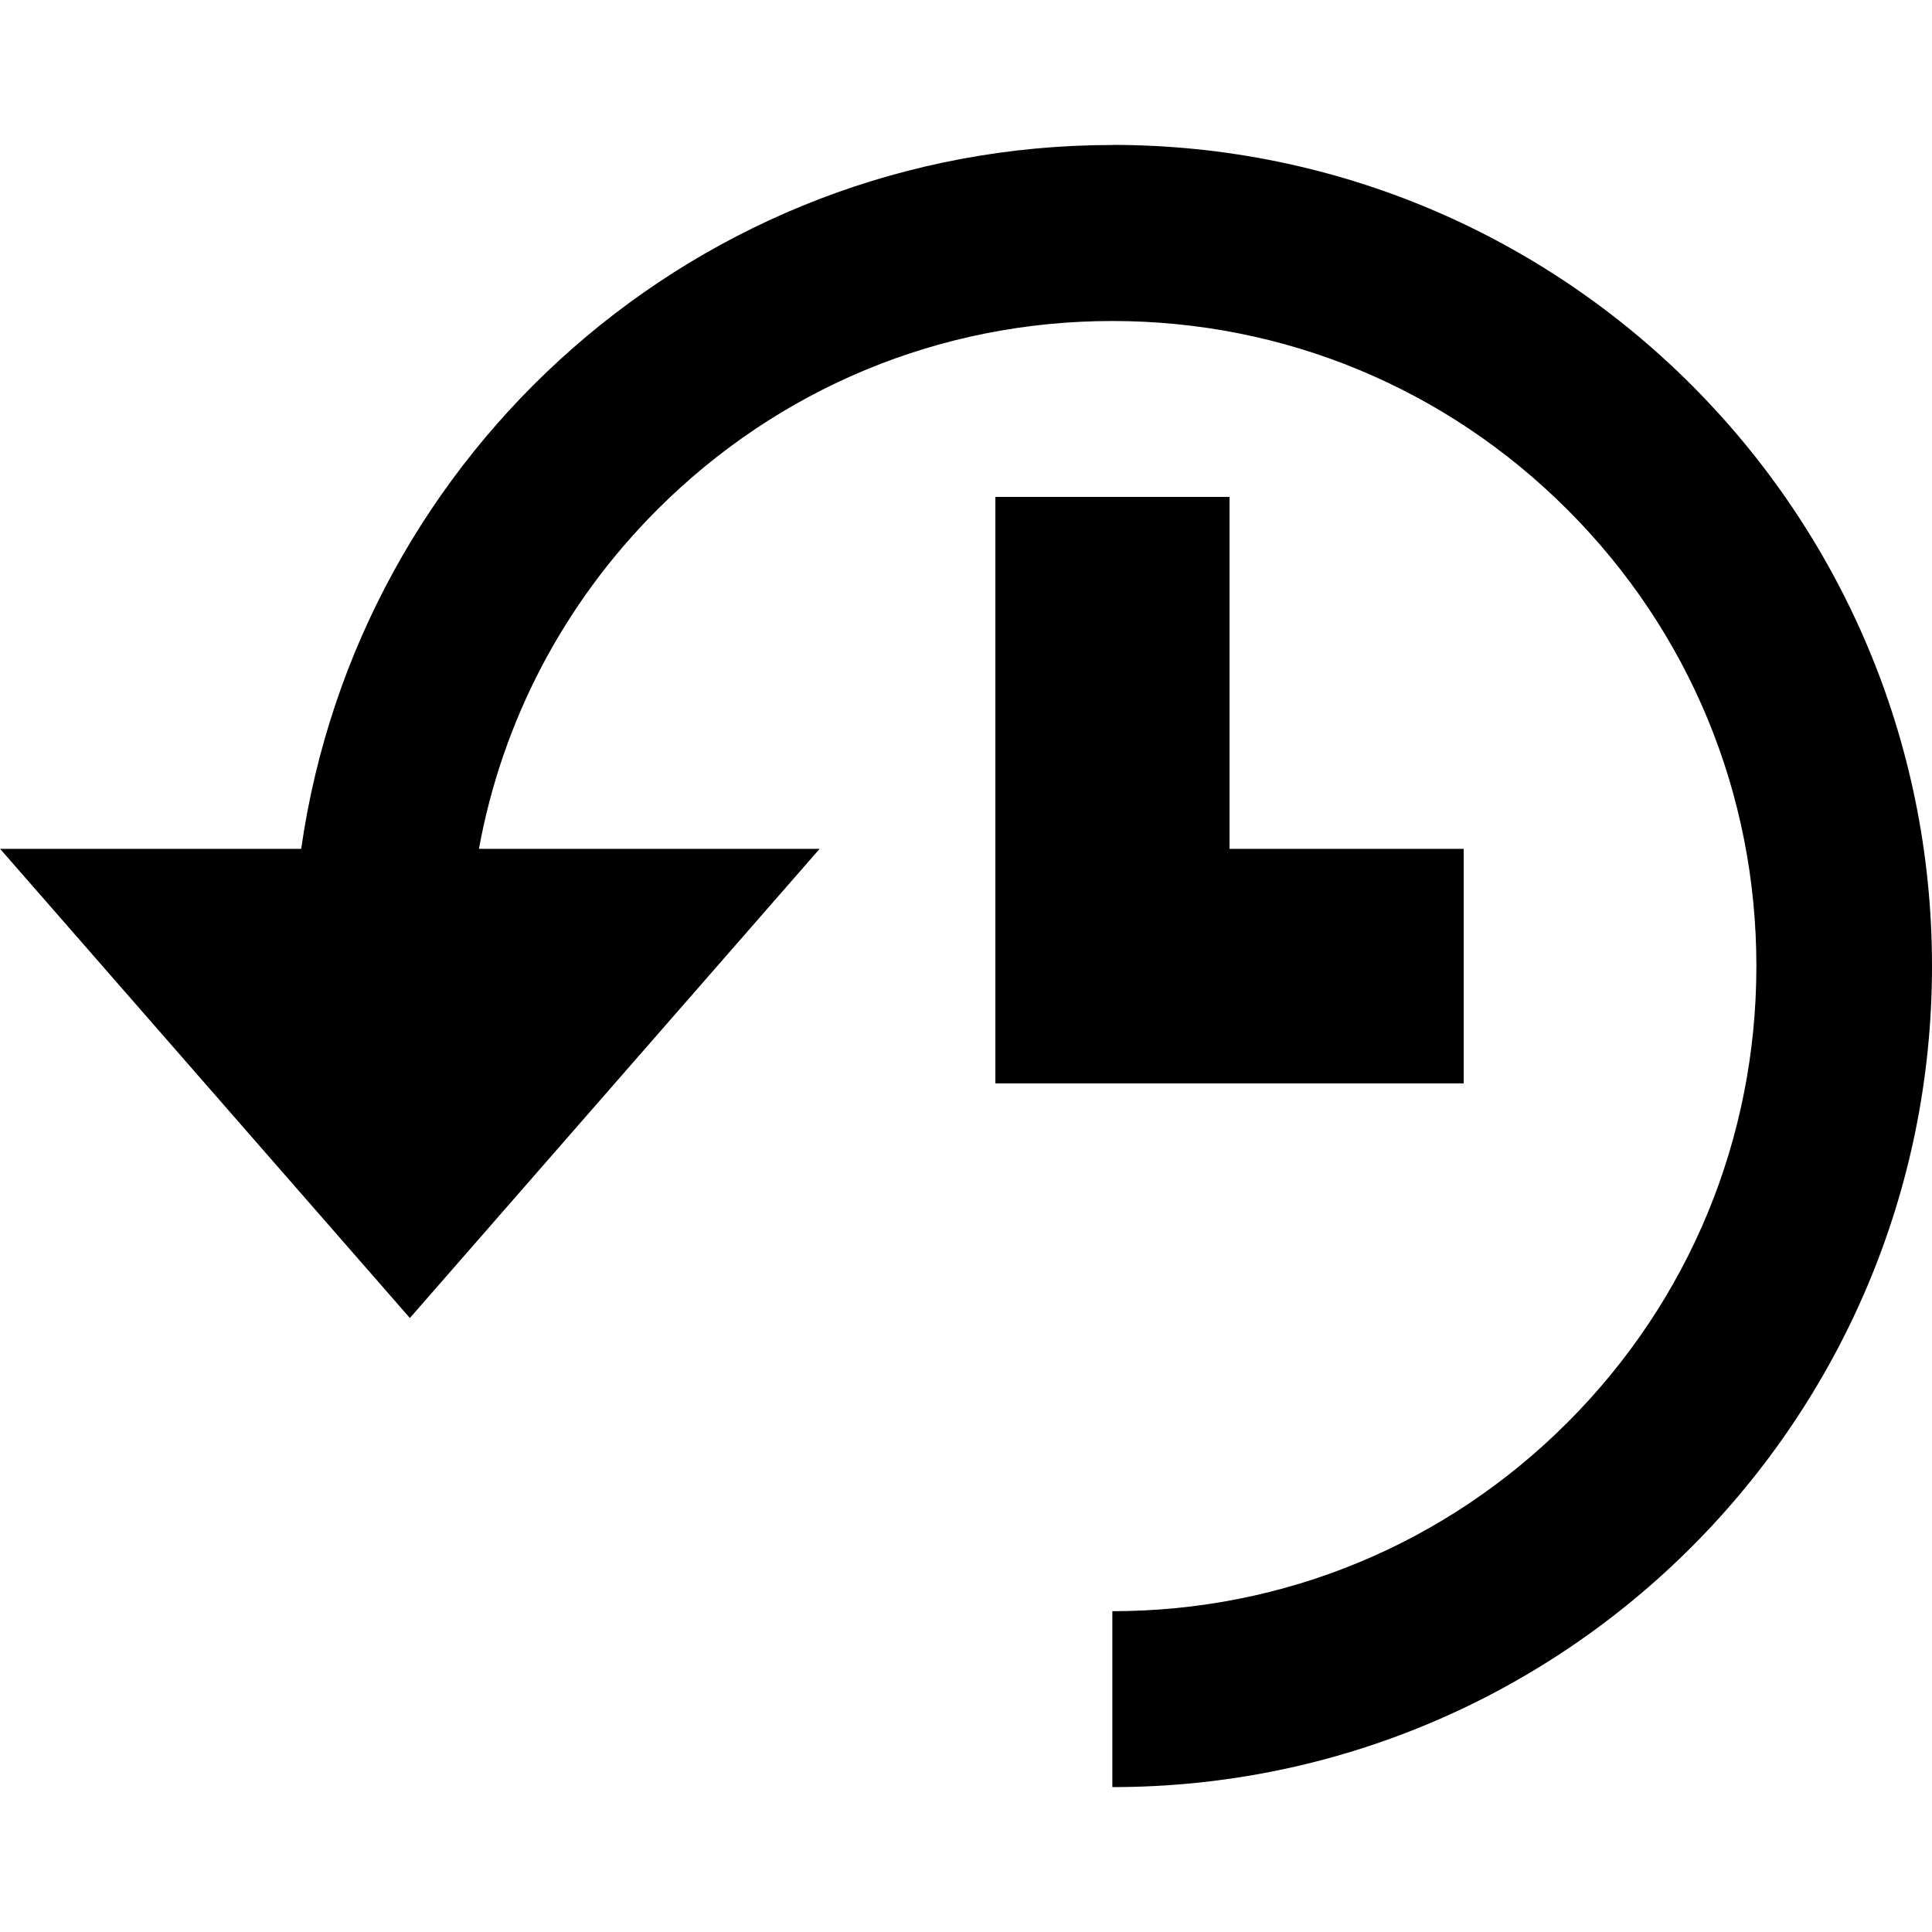
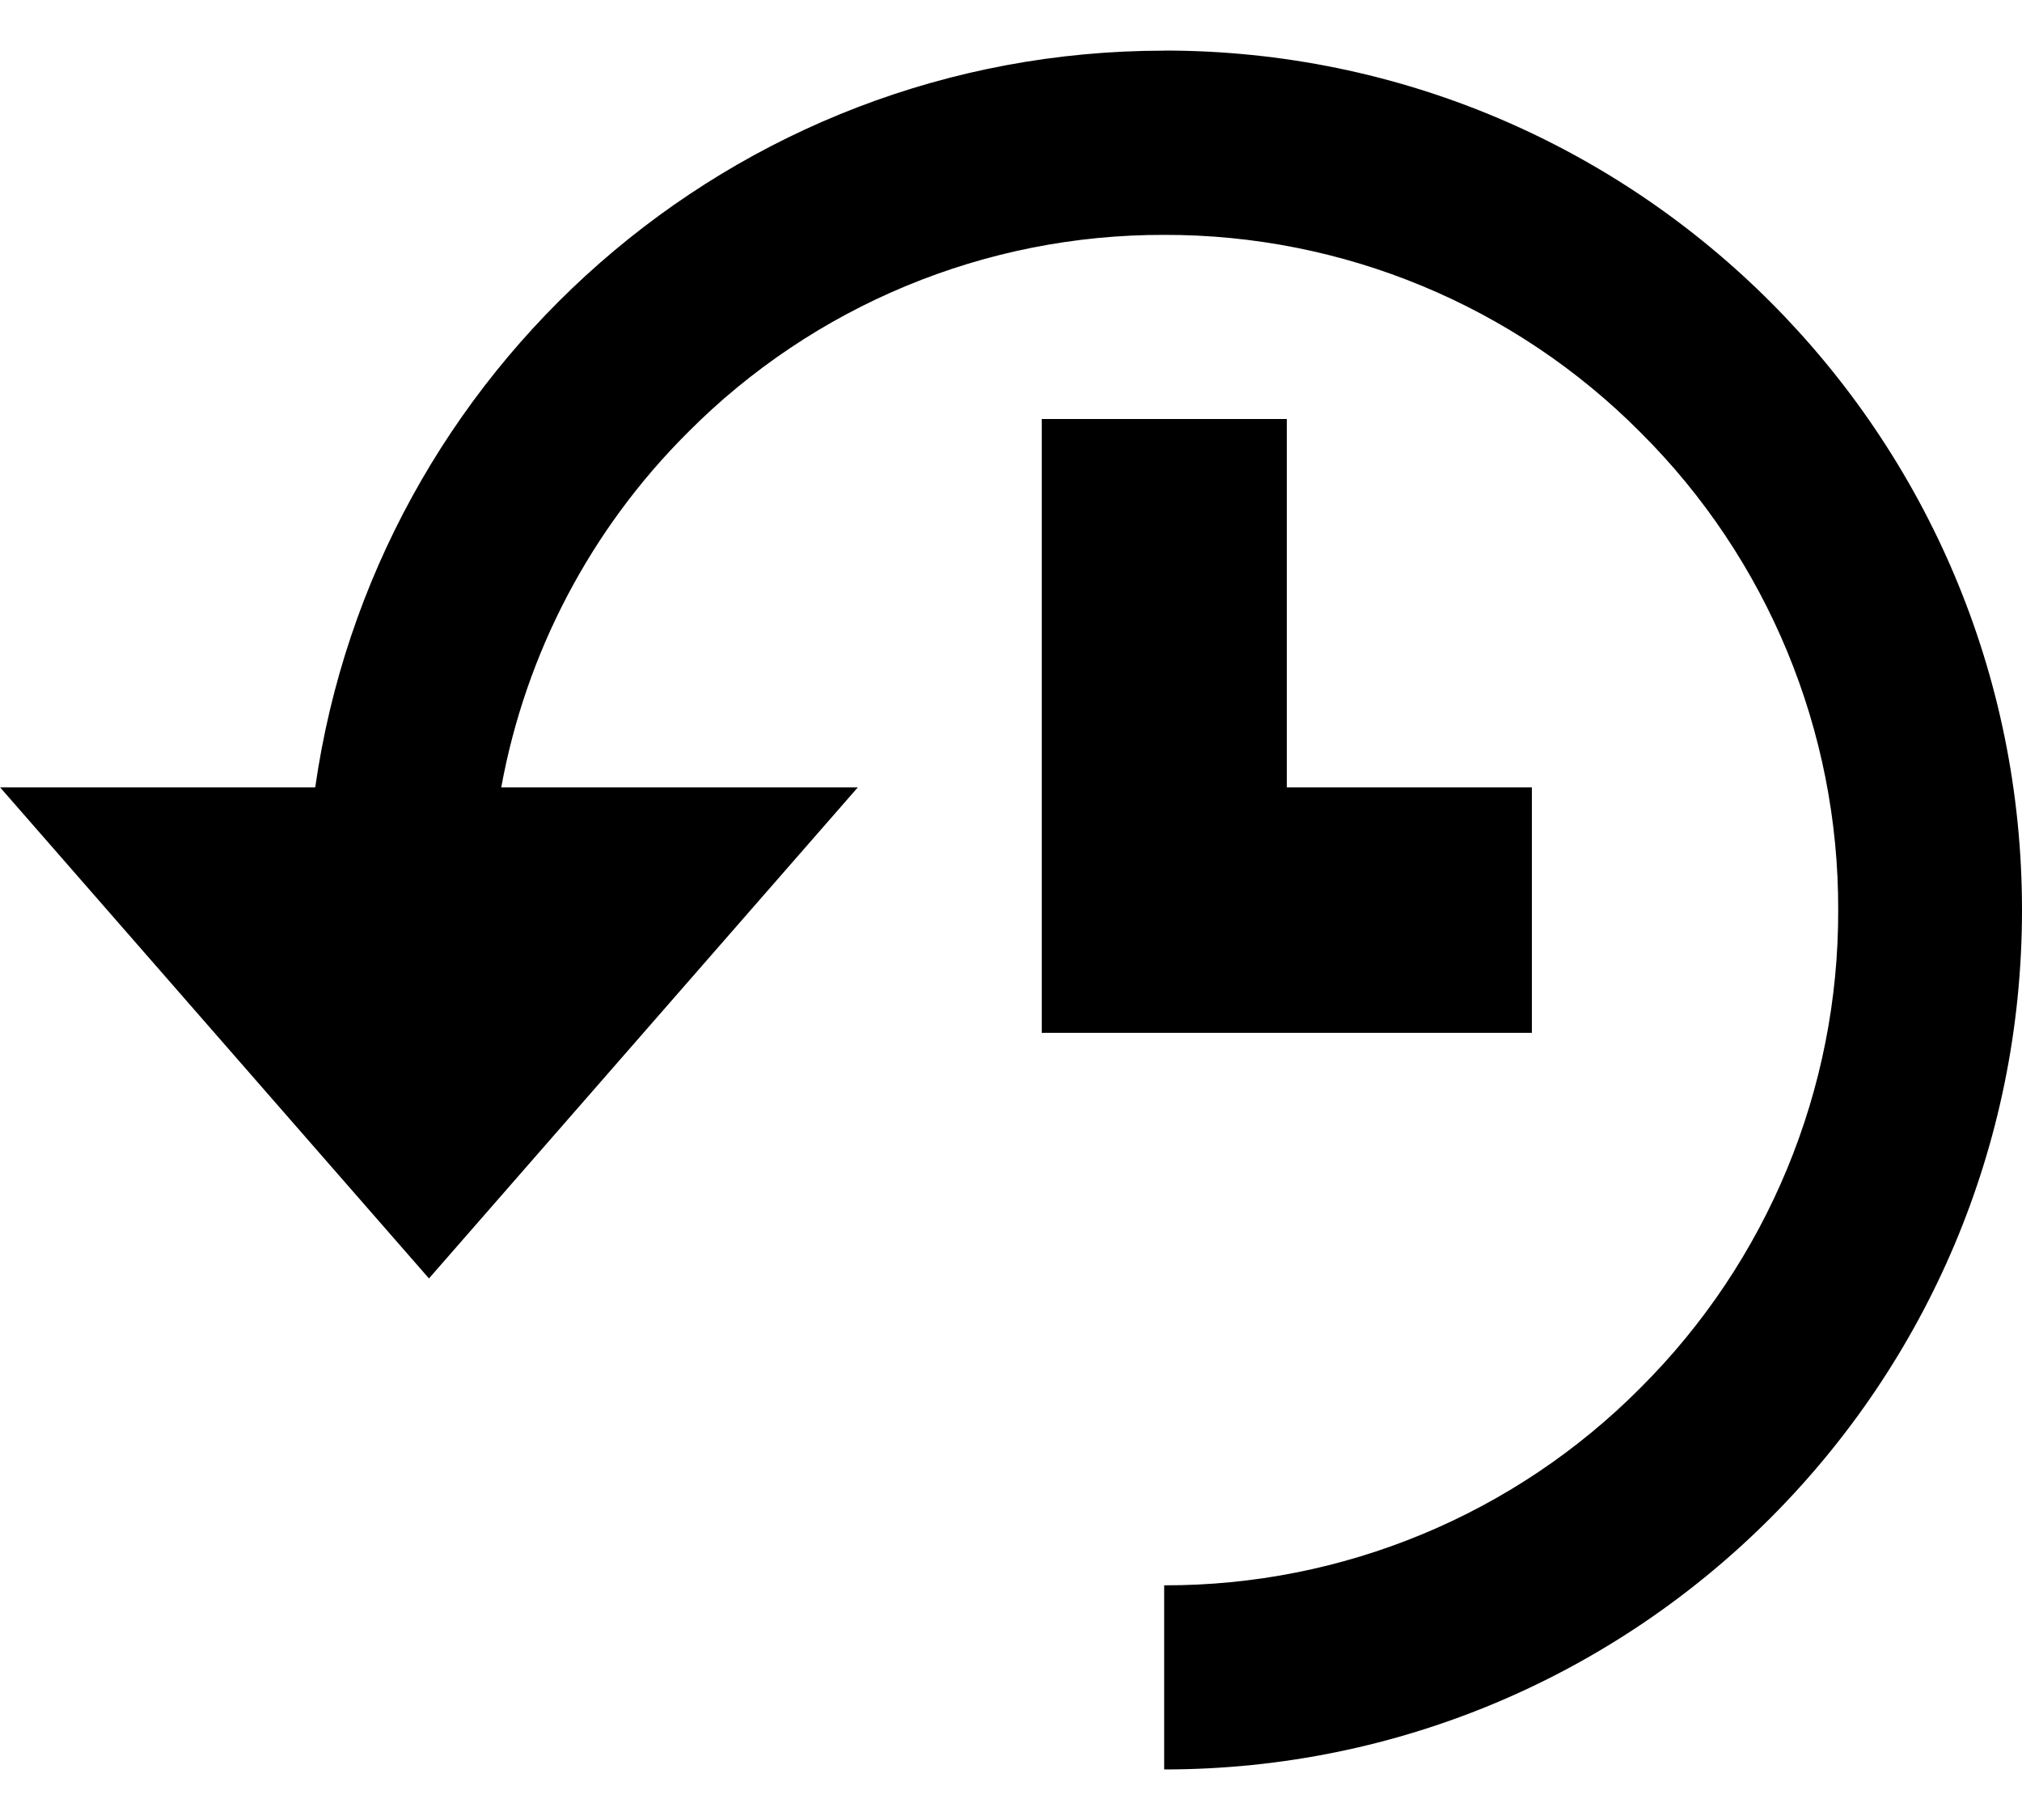
- <svg xmlns="http://www.w3.org/2000/svg" version="1.1" width="20" height="20" viewBox="0 0 20 20">
-   <path d="M11.515 1.5c4.686 0 8.485 3.806 8.485 8.5s-3.799 8.5-8.485 8.5v-1.821c1.781 0 3.455-0.695 4.714-1.956s1.953-2.939 1.953-4.722c0-1.784-0.693-3.461-1.953-4.722s-2.933-1.956-4.714-1.956c-1.781 0-3.455 0.695-4.714 1.956-0.968 0.97-1.602 2.186-1.843 3.508h3.527l-4.242 4.857-4.242-4.857h3.117c0.588-4.119 4.124-7.286 8.398-7.286v0zM15.152 8.786v2.429h-4.848v-6.071h2.424v3.643h2.424z" />
+ <svg xmlns="http://www.w3.org/2000/svg" viewBox="0 0 20 18">
+   <path d="M11.515.5C16.201.5 20 4.306 20 9s-3.799 8.5-8.485 8.5v-1.821a6.618 6.618 0 0 0 4.714-1.956 6.642 6.642 0 0 0 1.953-4.722 6.636 6.636 0 0 0-1.953-4.722 6.62 6.62 0 0 0-4.714-1.956 6.618 6.618 0 0 0-4.714 1.956 6.635 6.635 0 0 0-1.843 3.508h3.527l-4.242 4.857L.001 7.787h3.117C3.706 3.668 7.242.501 11.516.501L11.515.5zm3.637 7.286v2.429h-4.848V4.144h2.424v3.643h2.424v-.001z" />
</svg>
